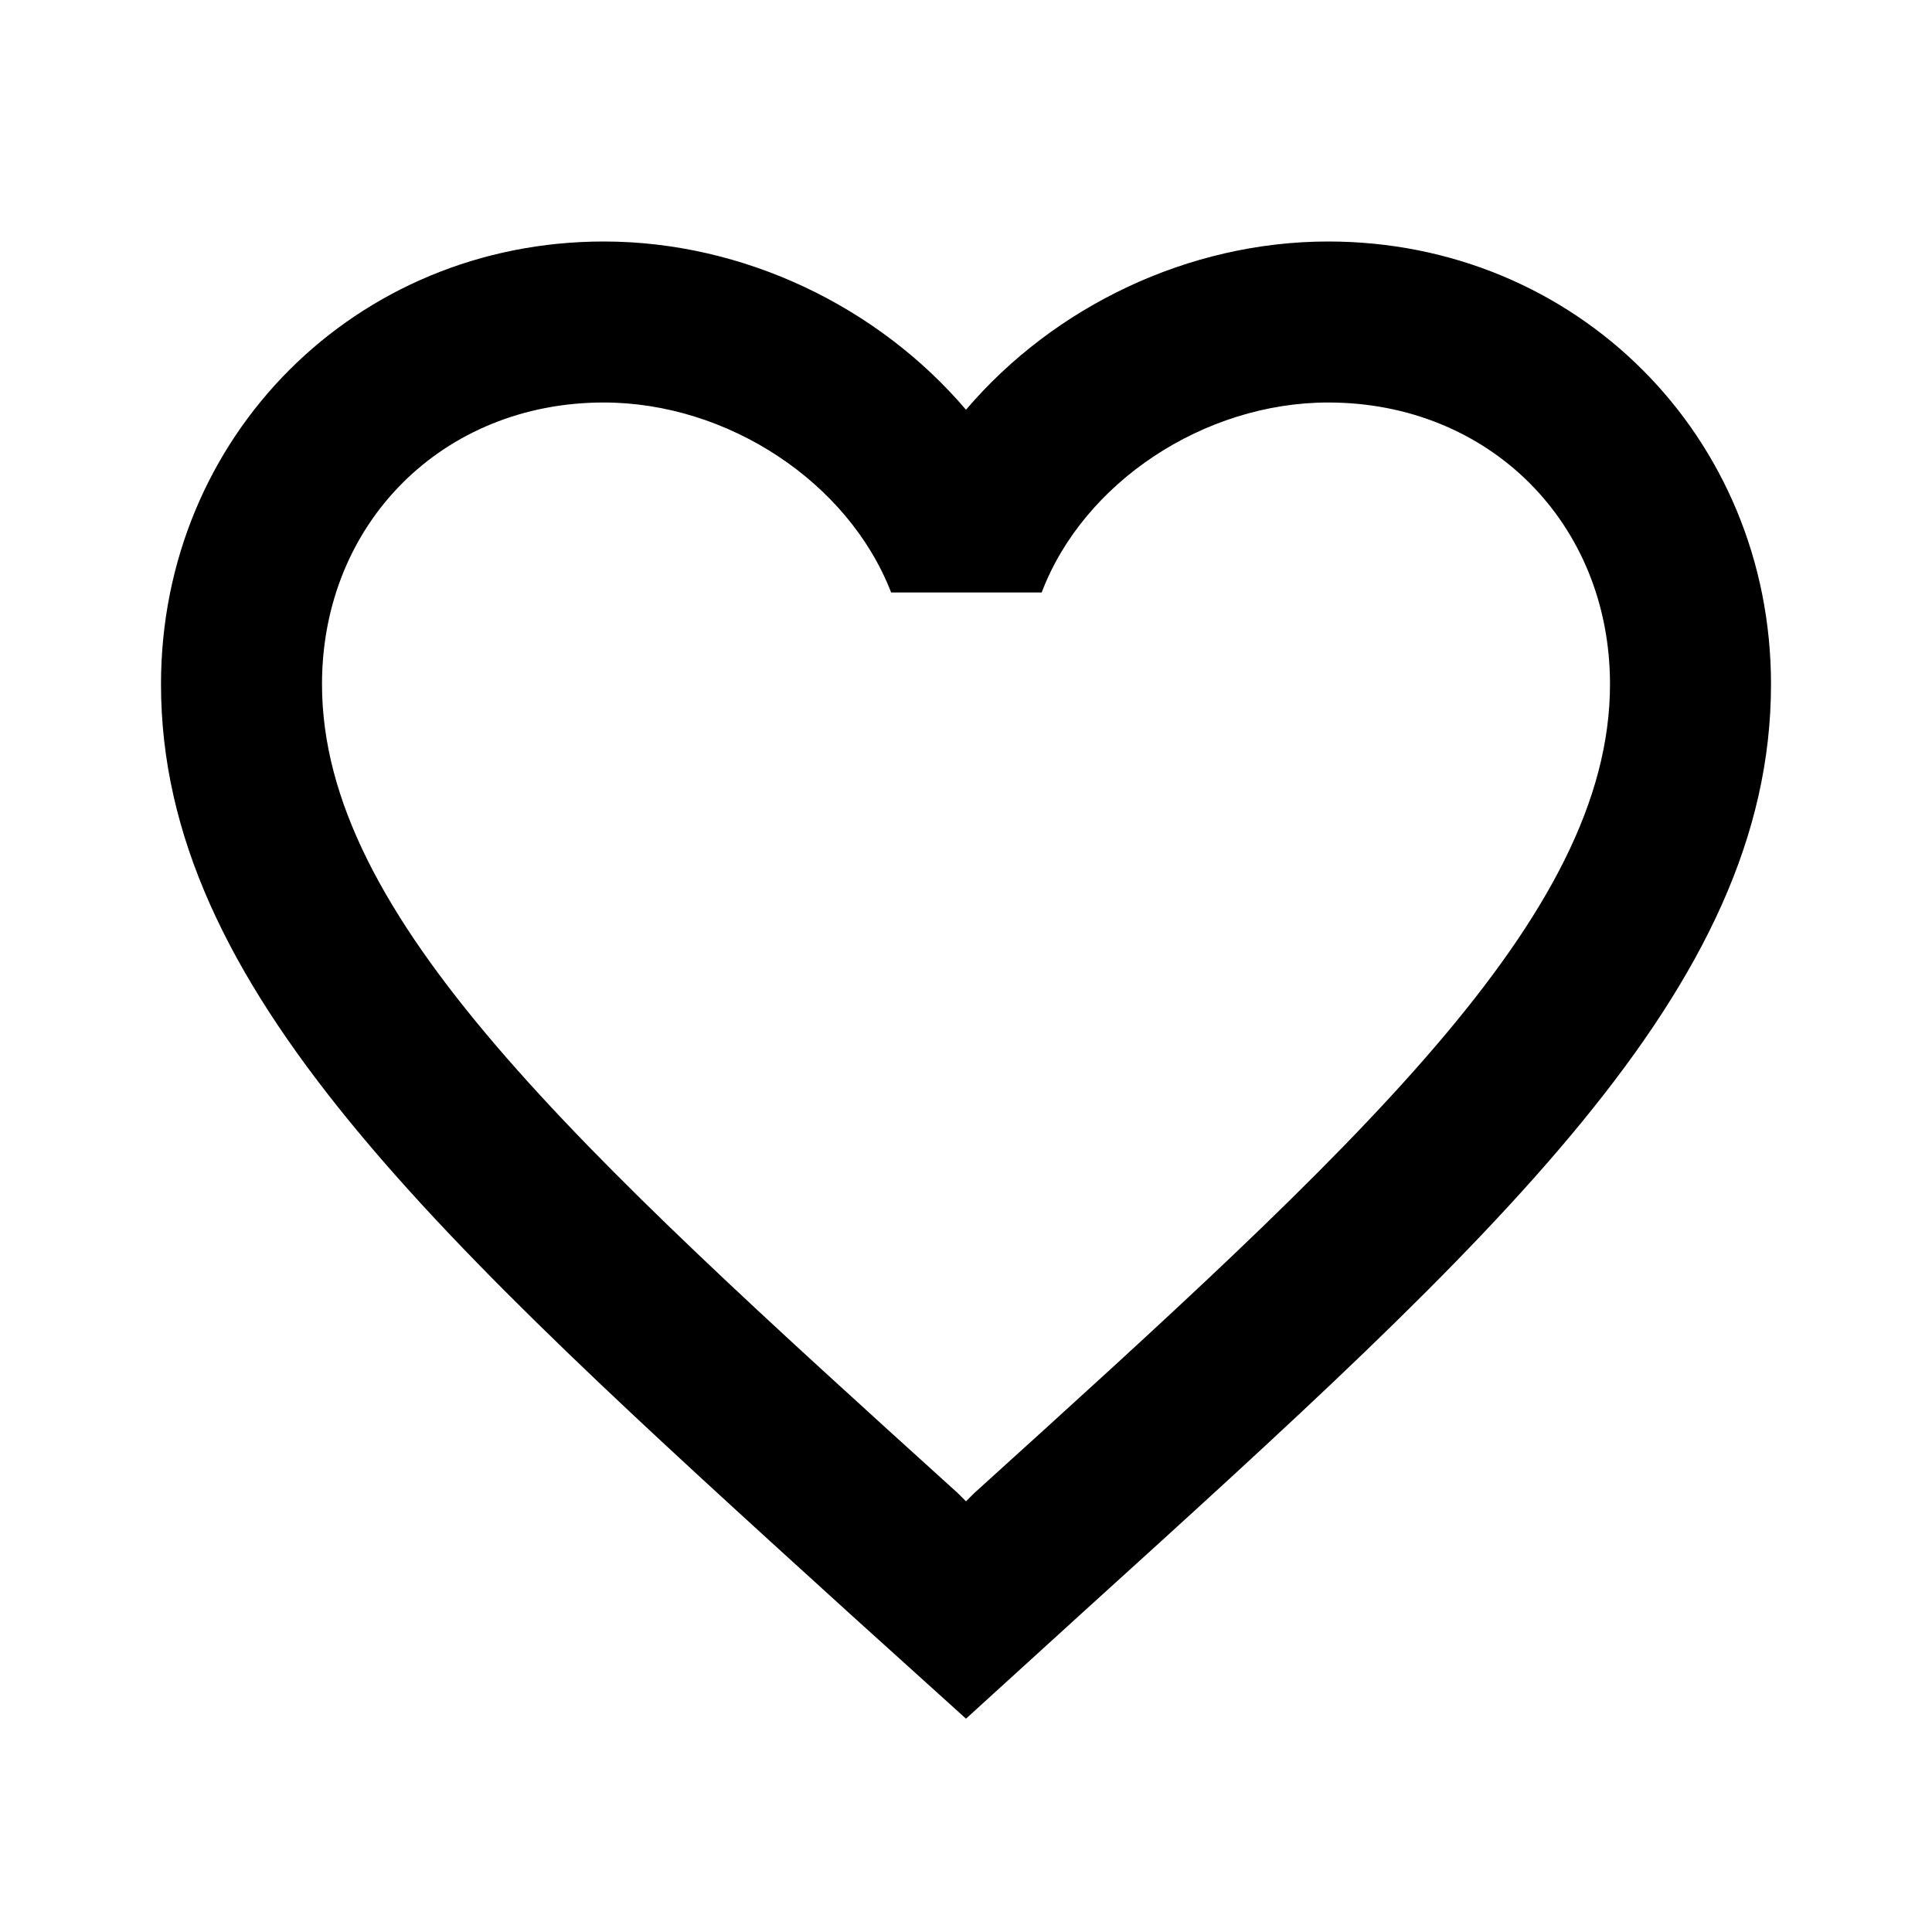
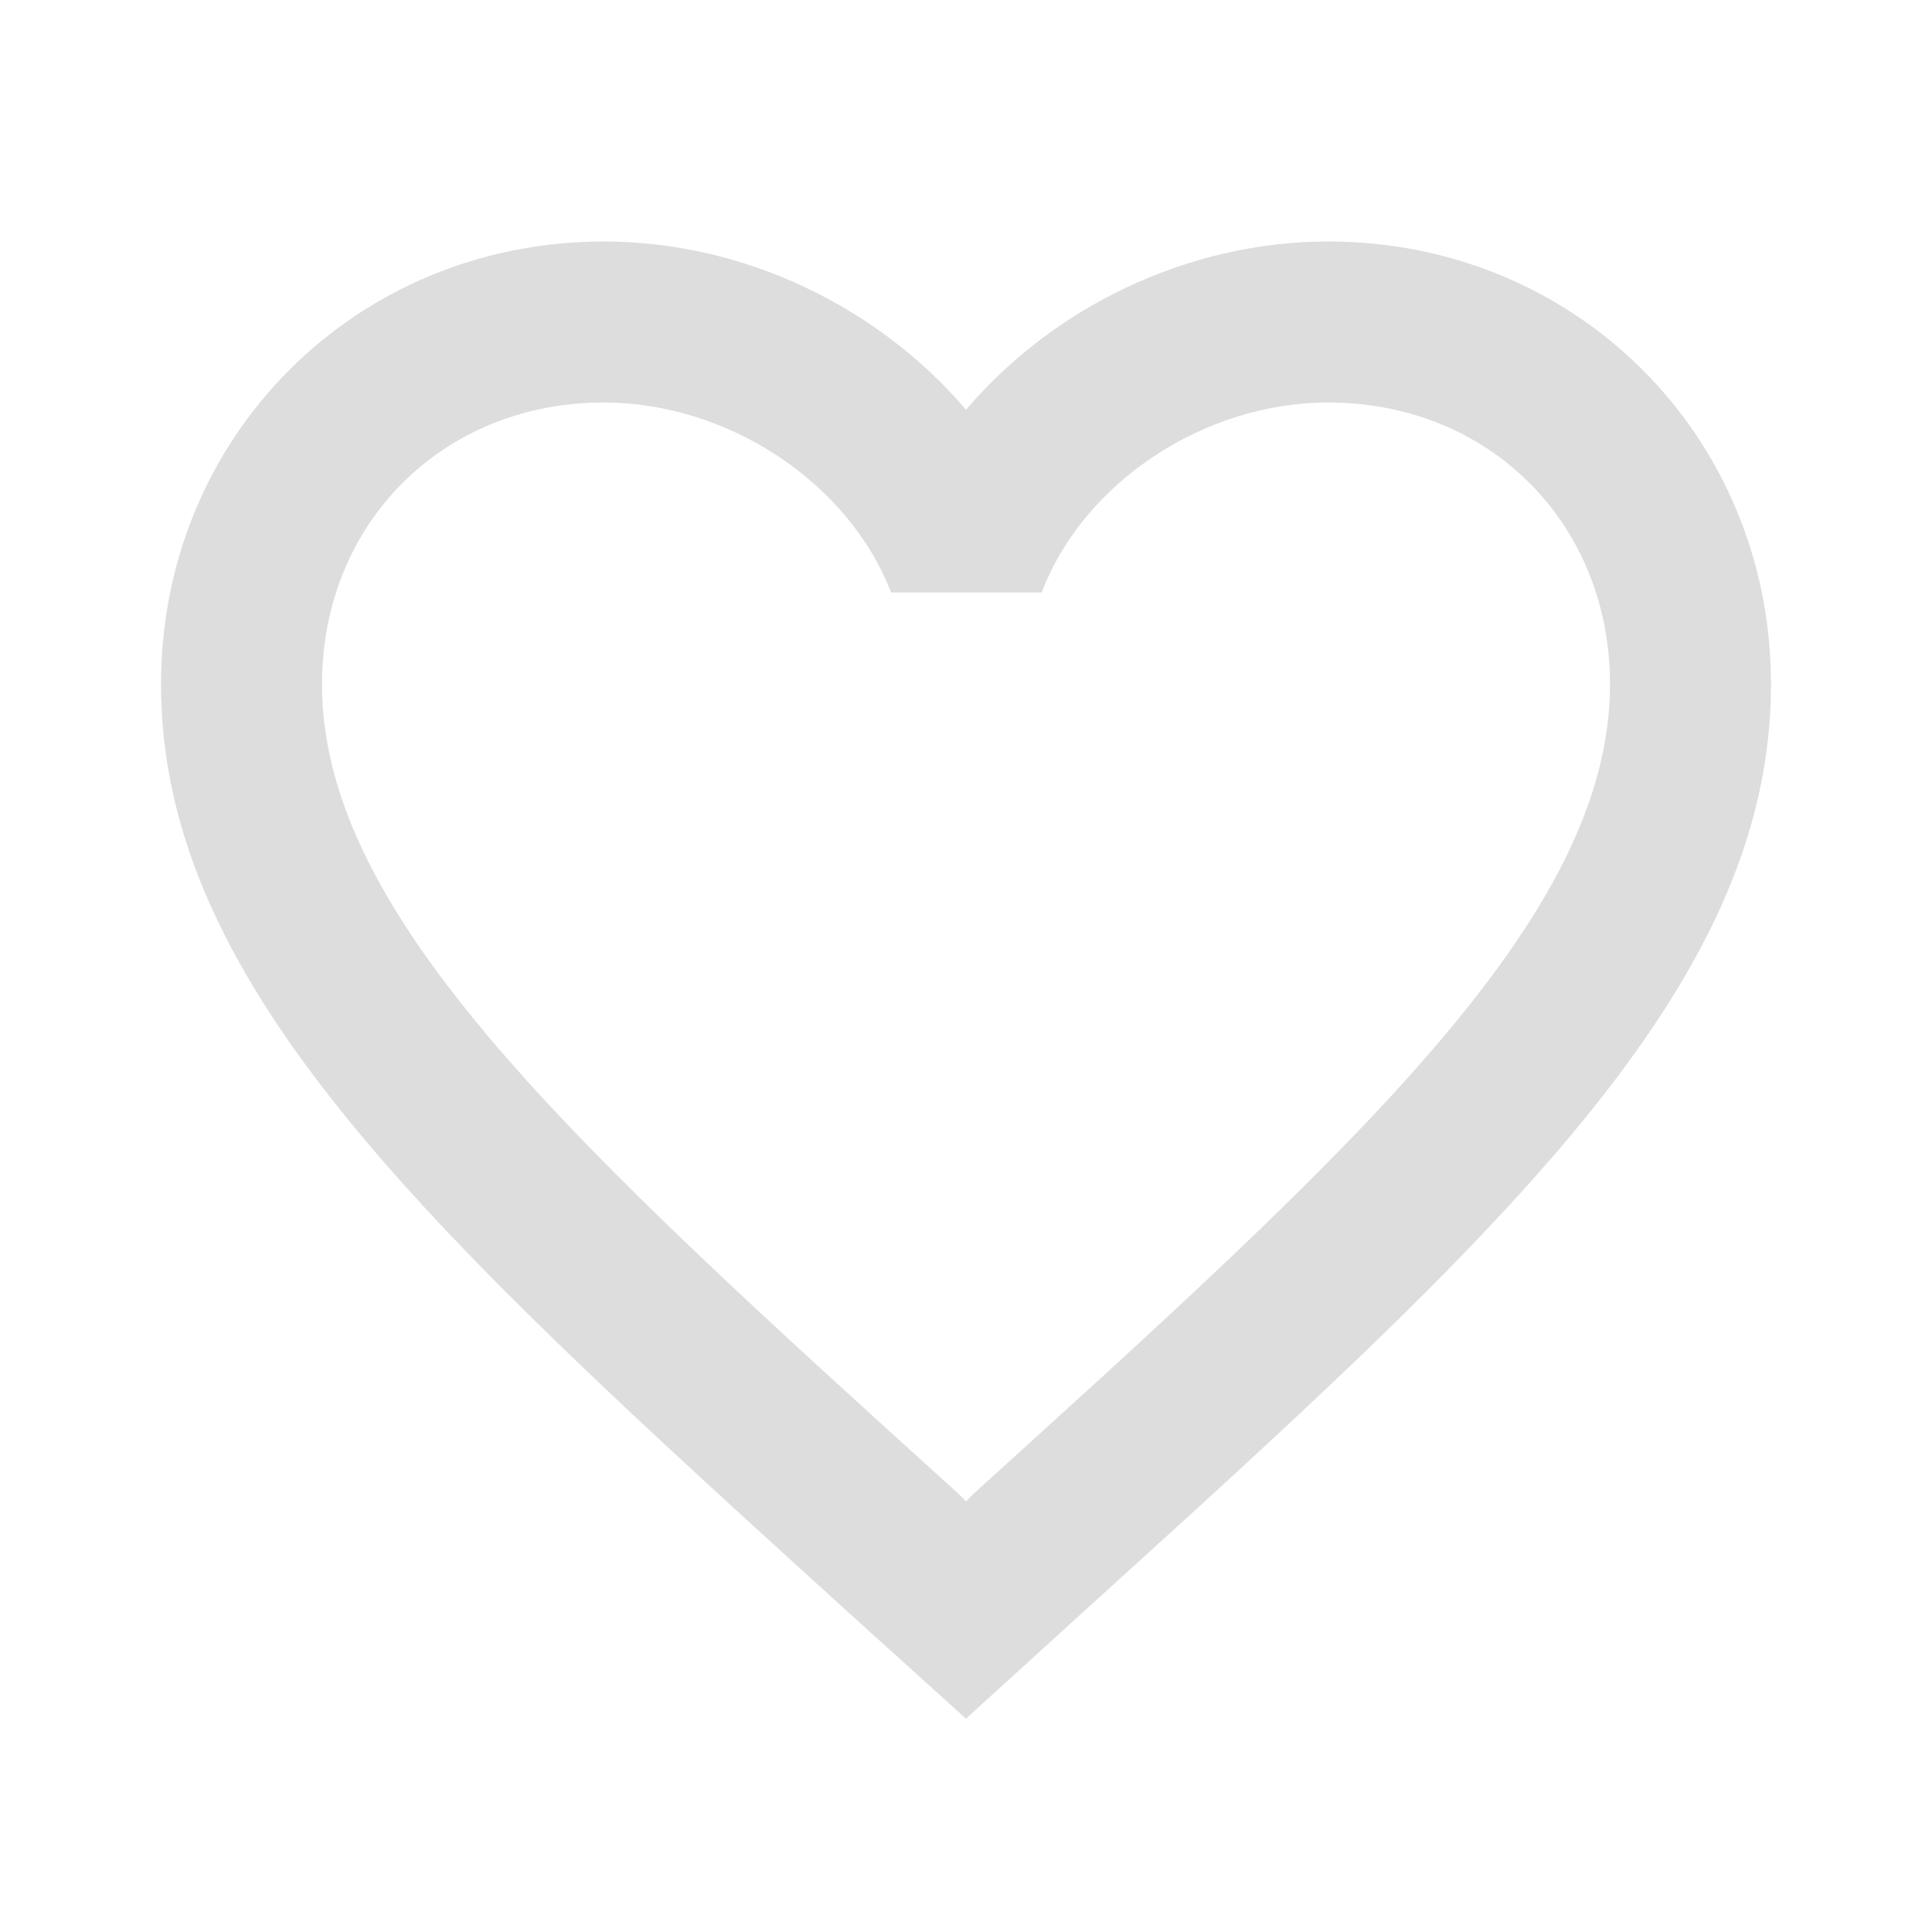
- <svg xmlns="http://www.w3.org/2000/svg" width="24" height="24" viewBox="0 0 24 24">
+ <svg xmlns="http://www.w3.org/2000/svg" width="18" height="18" viewBox="0 0 24 24">
  <path fill="none" d="M0 0h24v24H0V0z" id="Bounding_Boxes" />
-   <path d="M16.5 3c-1.74 0-3.41.81-4.5 2.09C10.91 3.81 9.24 3 7.5 3 4.42 3 2 5.42 2 8.5c0 3.78 3.4 6.86 8.55 11.54L12 21.35l1.45-1.32C18.6 15.36 22 12.28 22 8.5 22 5.42 19.58 3 16.5 3zm-4.4 15.55l-.1.1-.1-.1C7.14 14.24 4 11.39 4 8.5 4 6.5 5.5 5 7.5 5c1.54 0 3.04.99 3.57 2.36h1.87C13.46 5.99 14.96 5 16.5 5c2 0 3.5 1.5 3.5 3.5 0 2.89-3.14 5.74-7.9 10.05z" id="Outline" />
+   <path d="M16.5 3c-1.74 0-3.41.81-4.5 2.09C10.91 3.81 9.24 3 7.5 3 4.42 3 2 5.42 2 8.5c0 3.78 3.4 6.86 8.55 11.54L12 21.35l1.45-1.32C18.6 15.36 22 12.28 22 8.5 22 5.42 19.58 3 16.5 3zm-4.4 15.55l-.1.1-.1-.1C7.14 14.24 4 11.39 4 8.5 4 6.5 5.5 5 7.5 5c1.54 0 3.04.99 3.57 2.36h1.87C13.46 5.99 14.96 5 16.5 5c2 0 3.5 1.5 3.5 3.5 0 2.89-3.14 5.74-7.9 10.05z" fill="#ddd" id="Outline" />
</svg>
